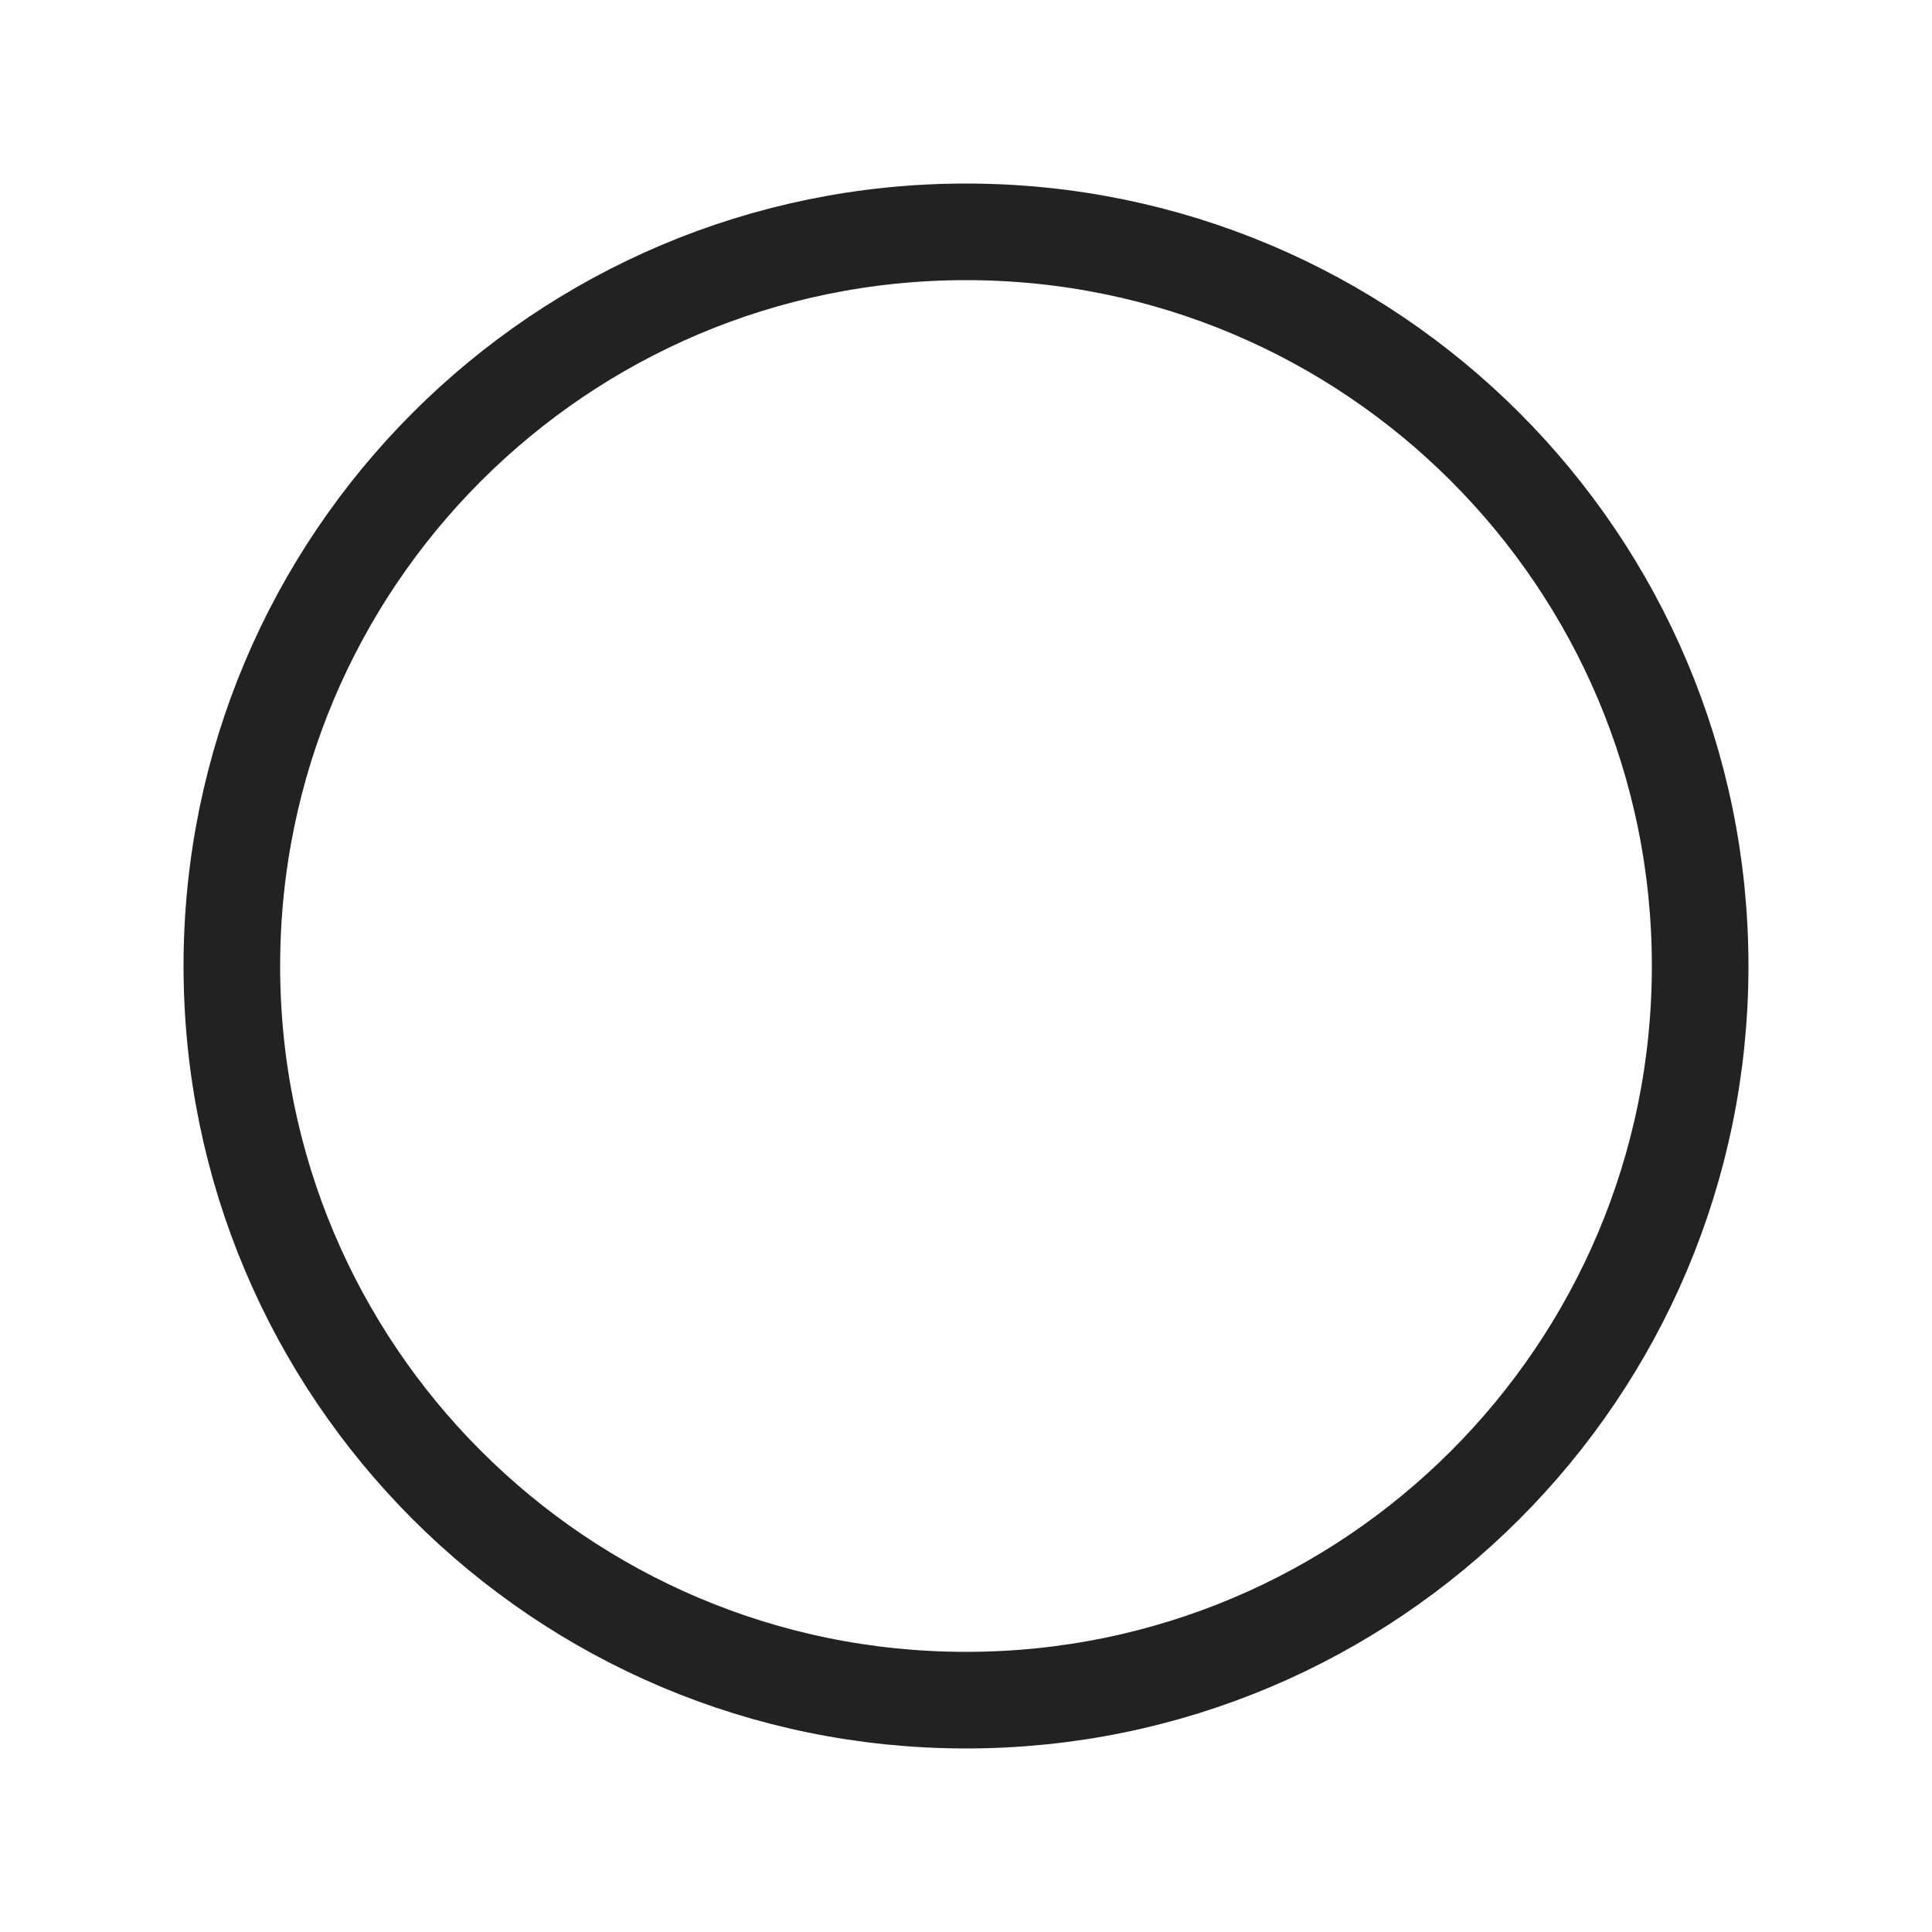
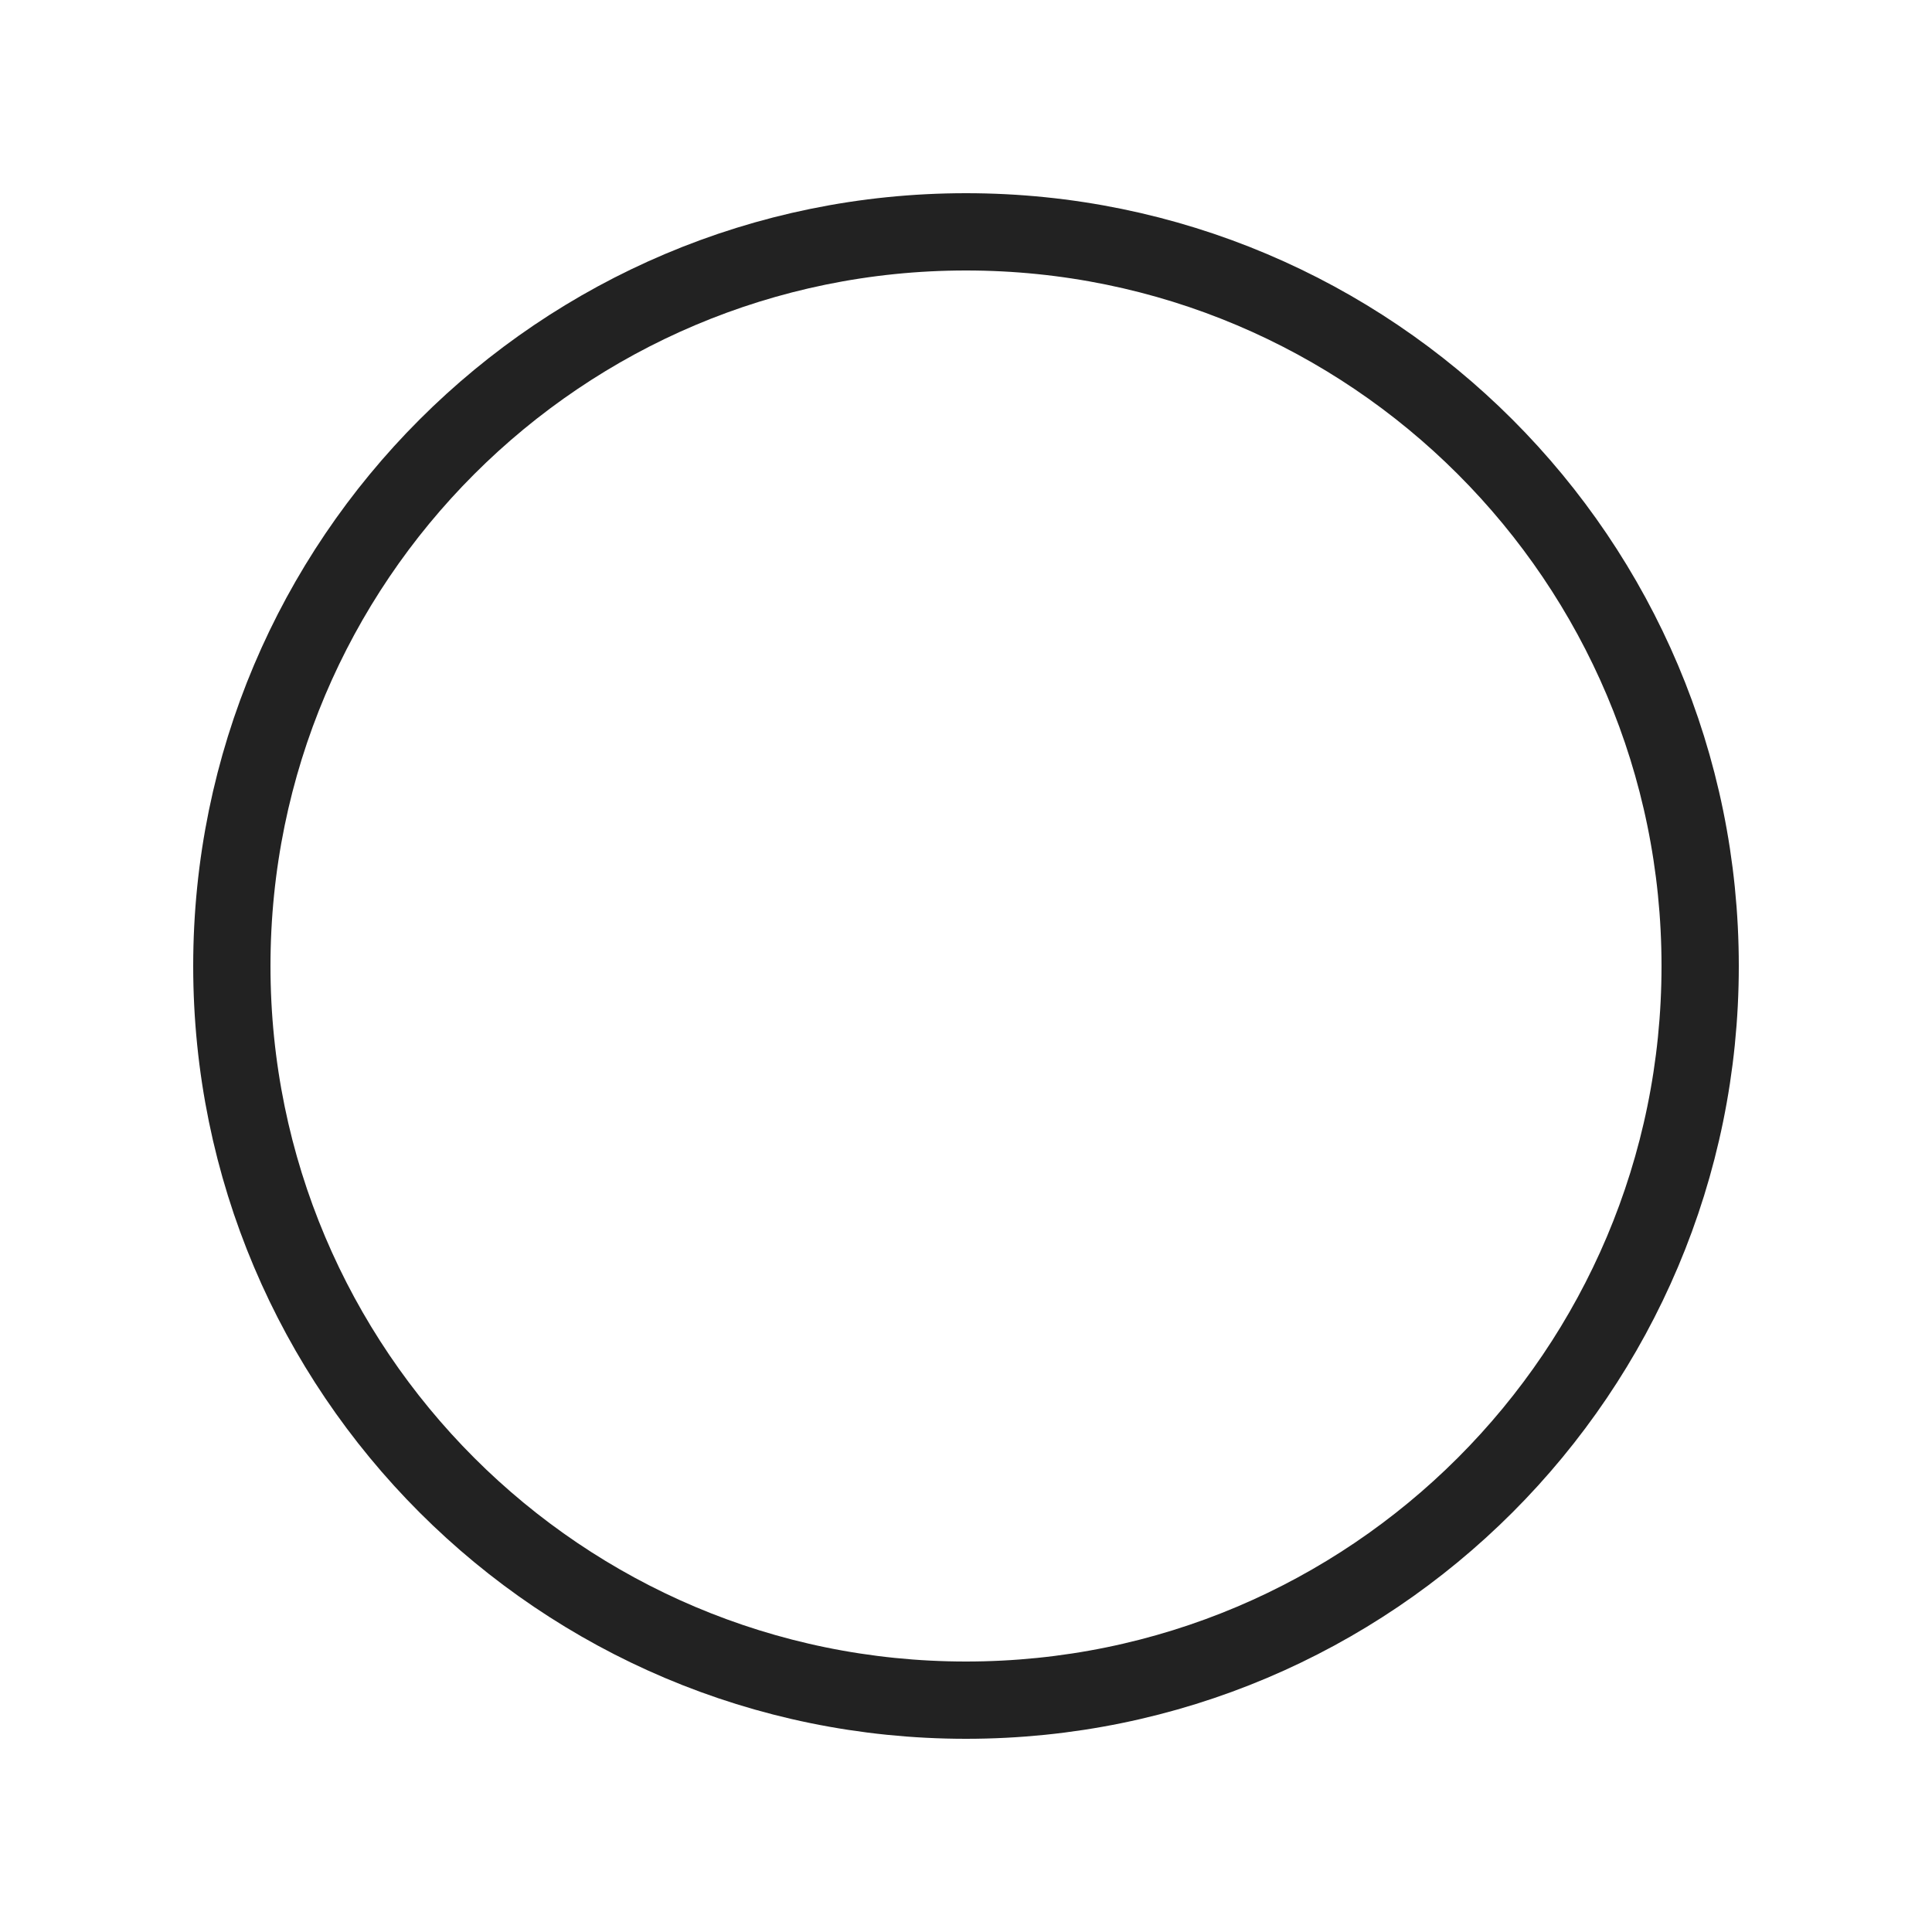
<svg xmlns="http://www.w3.org/2000/svg" width="100px" height="100px" viewBox="0 0 100 100" version="1.1">
  <g id="selection-empty" stroke="none" stroke-width="1" fill="none" fill-rule="evenodd">
-     <circle id="Oval" stroke="#222" stroke-width="5" cx="50" cy="50" r="38" />
+     <circle id="Oval" stroke="#222" stroke-width="4" cx="50" cy="50" r="38" />
  </g>
</svg>
